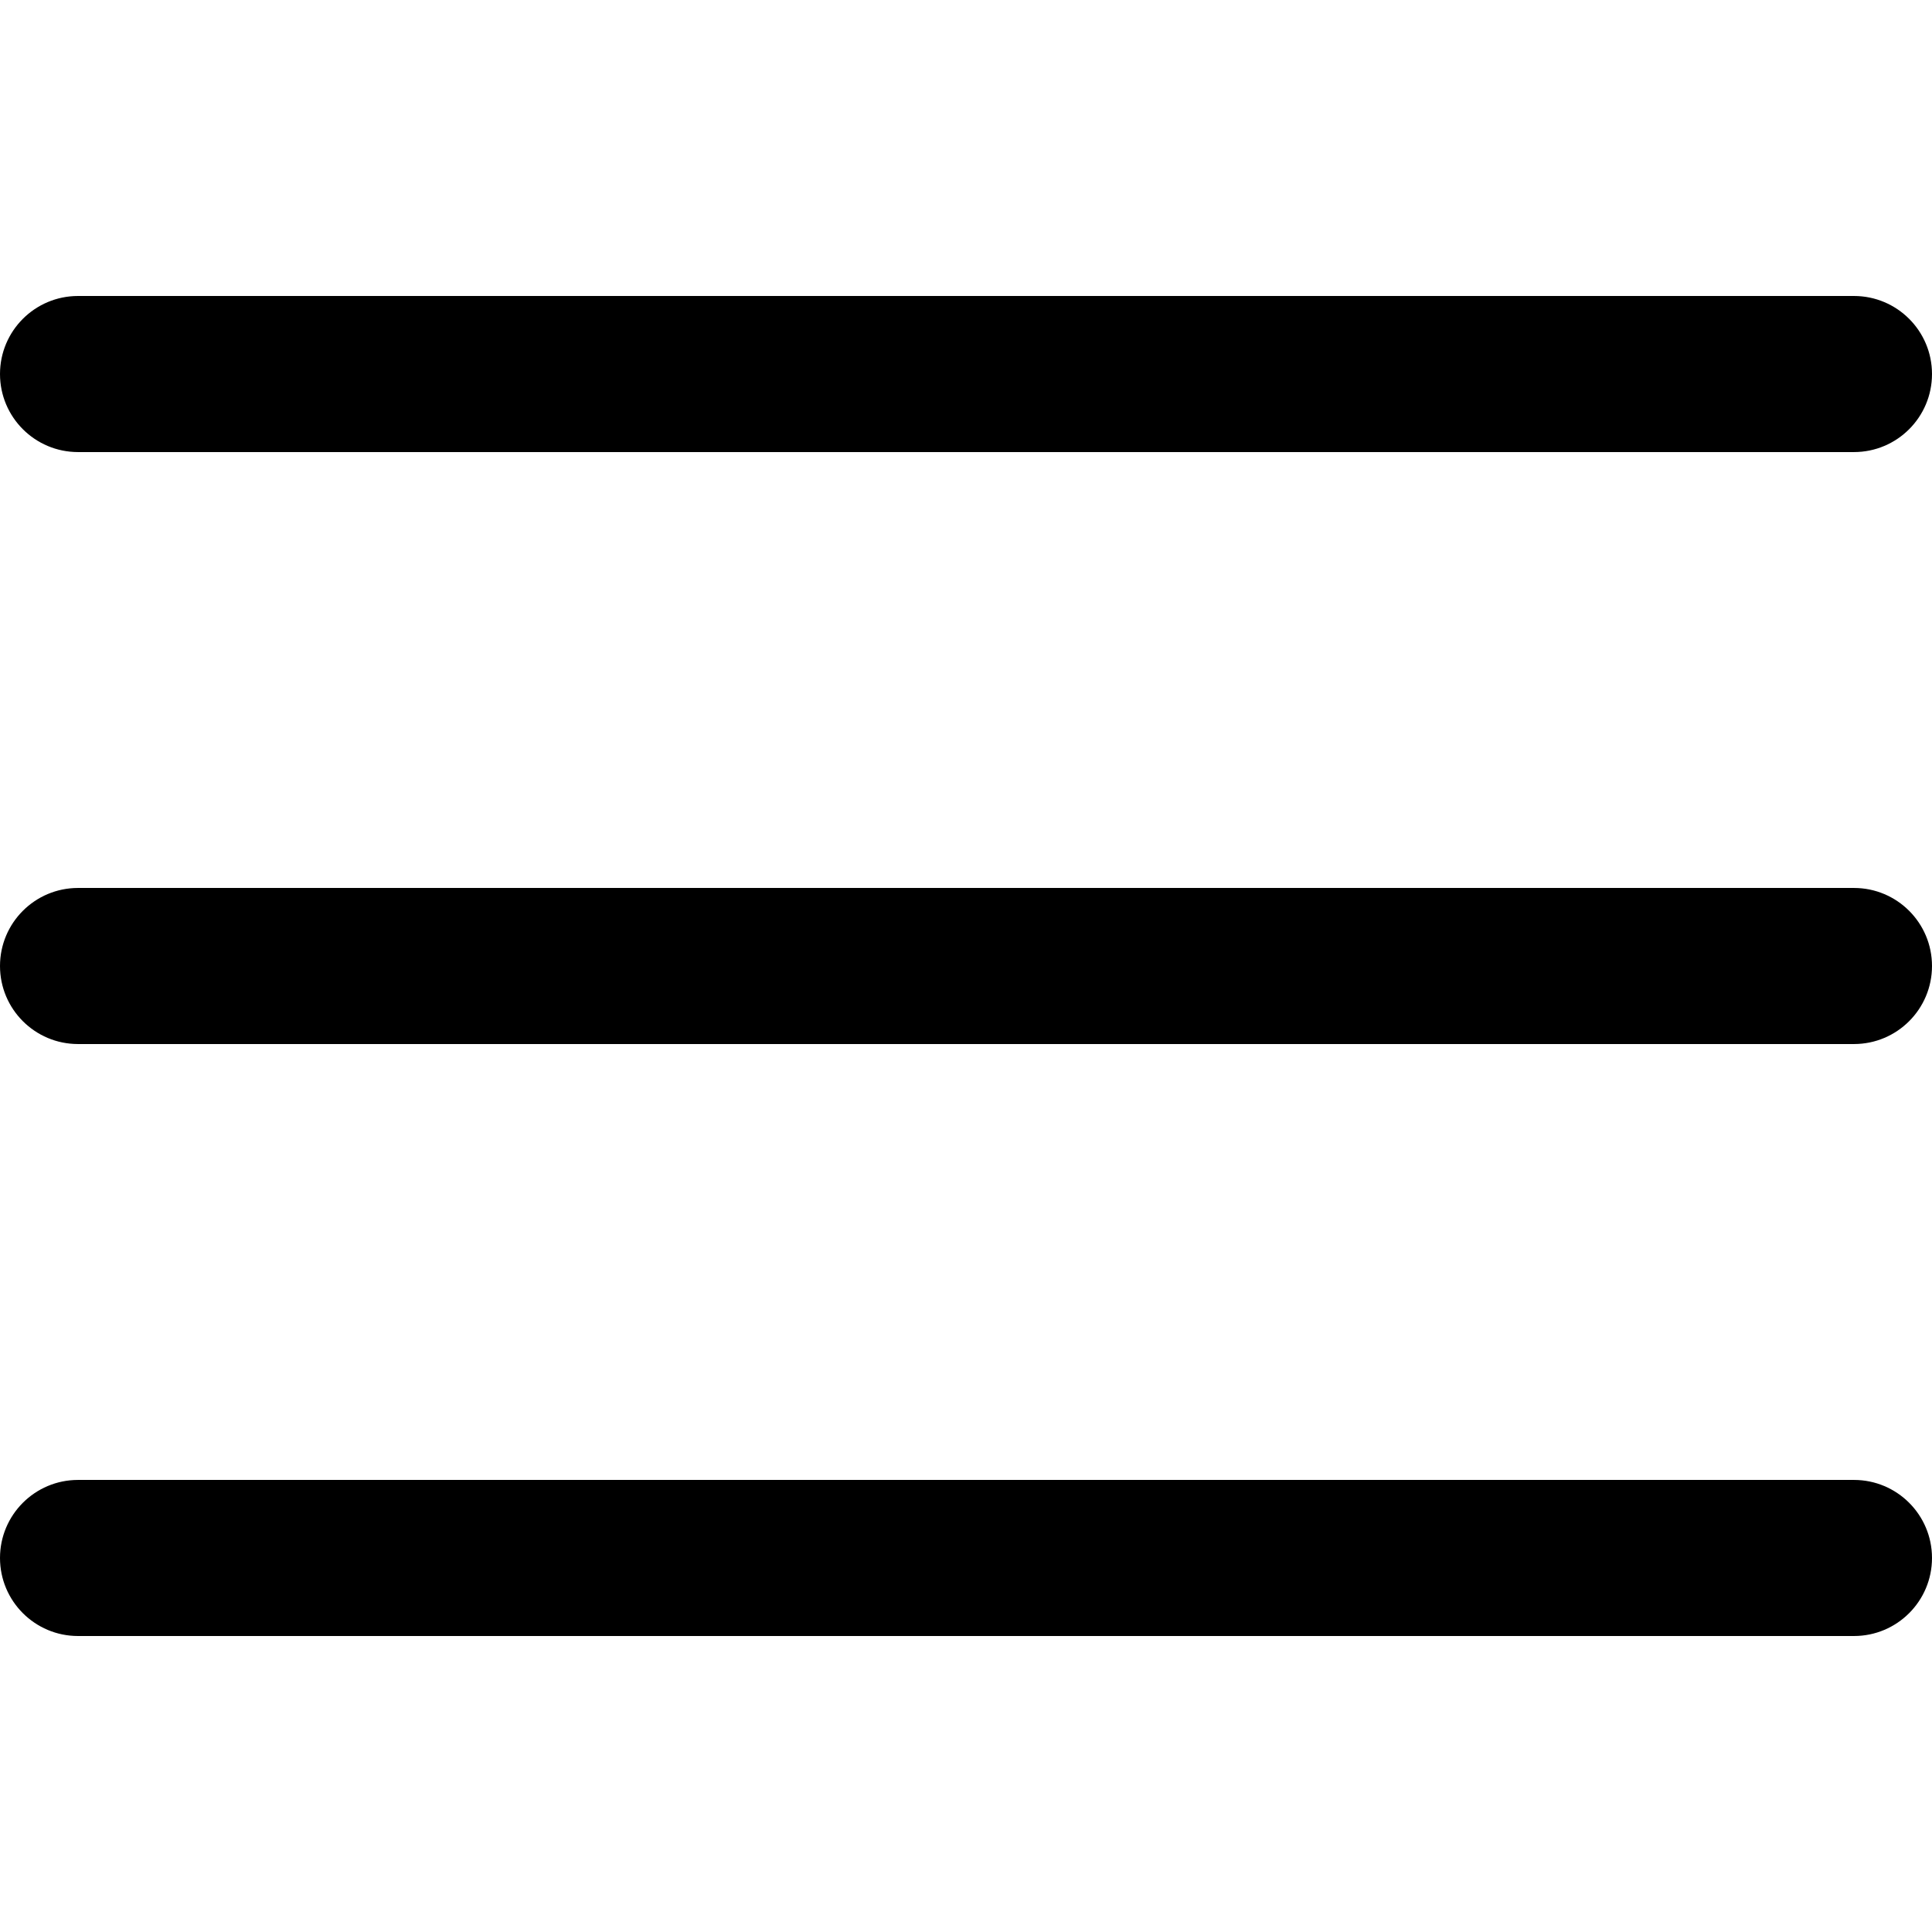
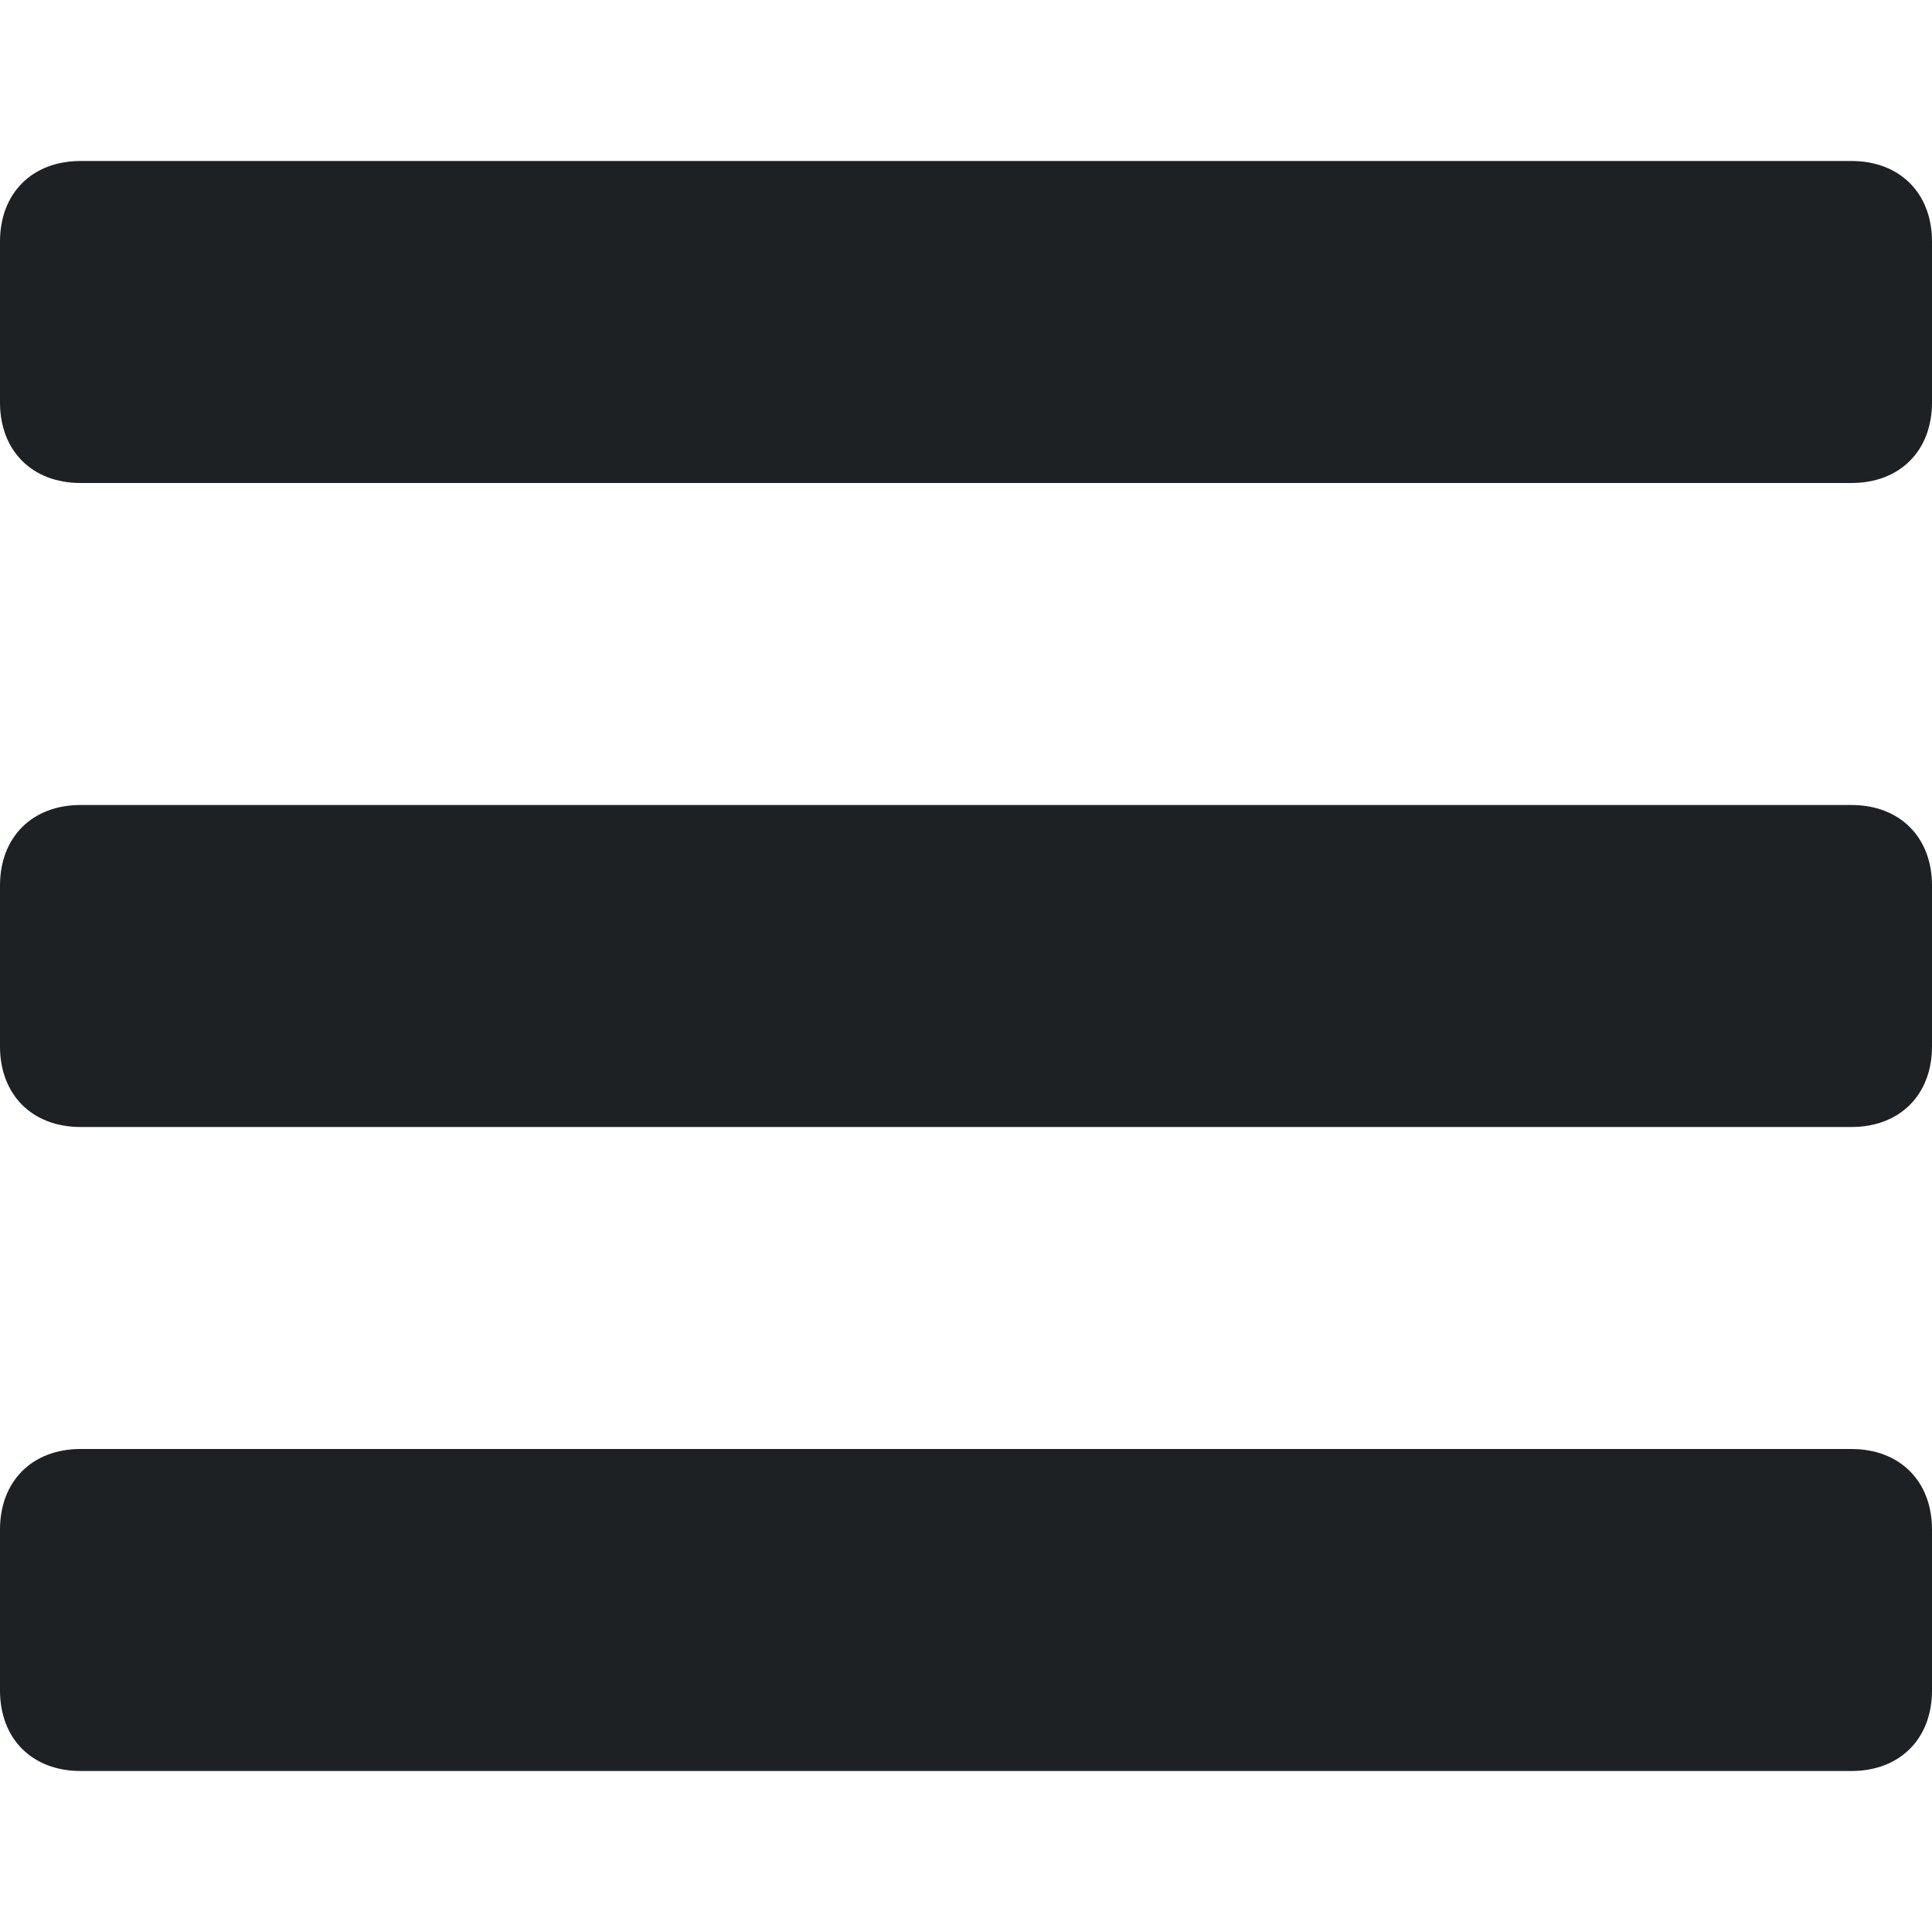
- <svg xmlns="http://www.w3.org/2000/svg" version="1.1" id="Layer_1" x="0px" y="0px" viewBox="0 0 512 512" style="enable-background:new 0 0 512 512;" xml:space="preserve">
+ <svg xmlns="http://www.w3.org/2000/svg" version="1.1" viewBox="0 0 24 24" enable-background="new 0 0 24 24" width="512px" height="512px">
  <g>
-     <g>
-       <path d="M491.318,235.318H20.682C9.26,235.318,0,244.577,0,256s9.26,20.682,20.682,20.682h470.636    c11.423,0,20.682-9.259,20.682-20.682C512,244.578,502.741,235.318,491.318,235.318z" />
-     </g>
+     <path d="M24,3c0-0.6-0.4-1-1-1H1C0.4,2,0,2.4,0,3v2c0,0.6,0.4,1,1,1h22c0.6,0,1-0.4,1-1V3z" fill="#1d2124" />
+     <path d="M24,11c0-0.6-0.4-1-1-1H1c-0.6,0-1,0.4-1,1v2c0,0.6,0.4,1,1,1h22c0.6,0,1-0.4,1-1V11z" fill="#1d2124" />
+     <path d="M24,19c0-0.6-0.4-1-1-1H1c-0.6,0-1,0.4-1,1v2c0,0.6,0.4,1,1,1h22c0.6,0,1-0.4,1-1V19z" fill="#1d2124" />
  </g>
-   <g>
-     <g>
-       <path d="M491.318,78.439H20.682C9.26,78.439,0,87.699,0,99.121c0,11.422,9.26,20.682,20.682,20.682h470.636    c11.423,0,20.682-9.26,20.682-20.682C512,87.699,502.741,78.439,491.318,78.439z" />
-     </g>
-   </g>
-   <g>
-     <g>
-       <path d="M491.318,392.197H20.682C9.26,392.197,0,401.456,0,412.879s9.26,20.682,20.682,20.682h470.636    c11.423,0,20.682-9.259,20.682-20.682S502.741,392.197,491.318,392.197z" />
-     </g>
-   </g>
-   <g>
- </g>
-   <g>
- </g>
-   <g>
- </g>
-   <g>
- </g>
-   <g>
- </g>
-   <g>
- </g>
-   <g>
- </g>
-   <g>
- </g>
-   <g>
- </g>
-   <g>
- </g>
-   <g>
- </g>
-   <g>
- </g>
-   <g>
- </g>
-   <g>
- </g>
-   <g>
- </g>
</svg>
